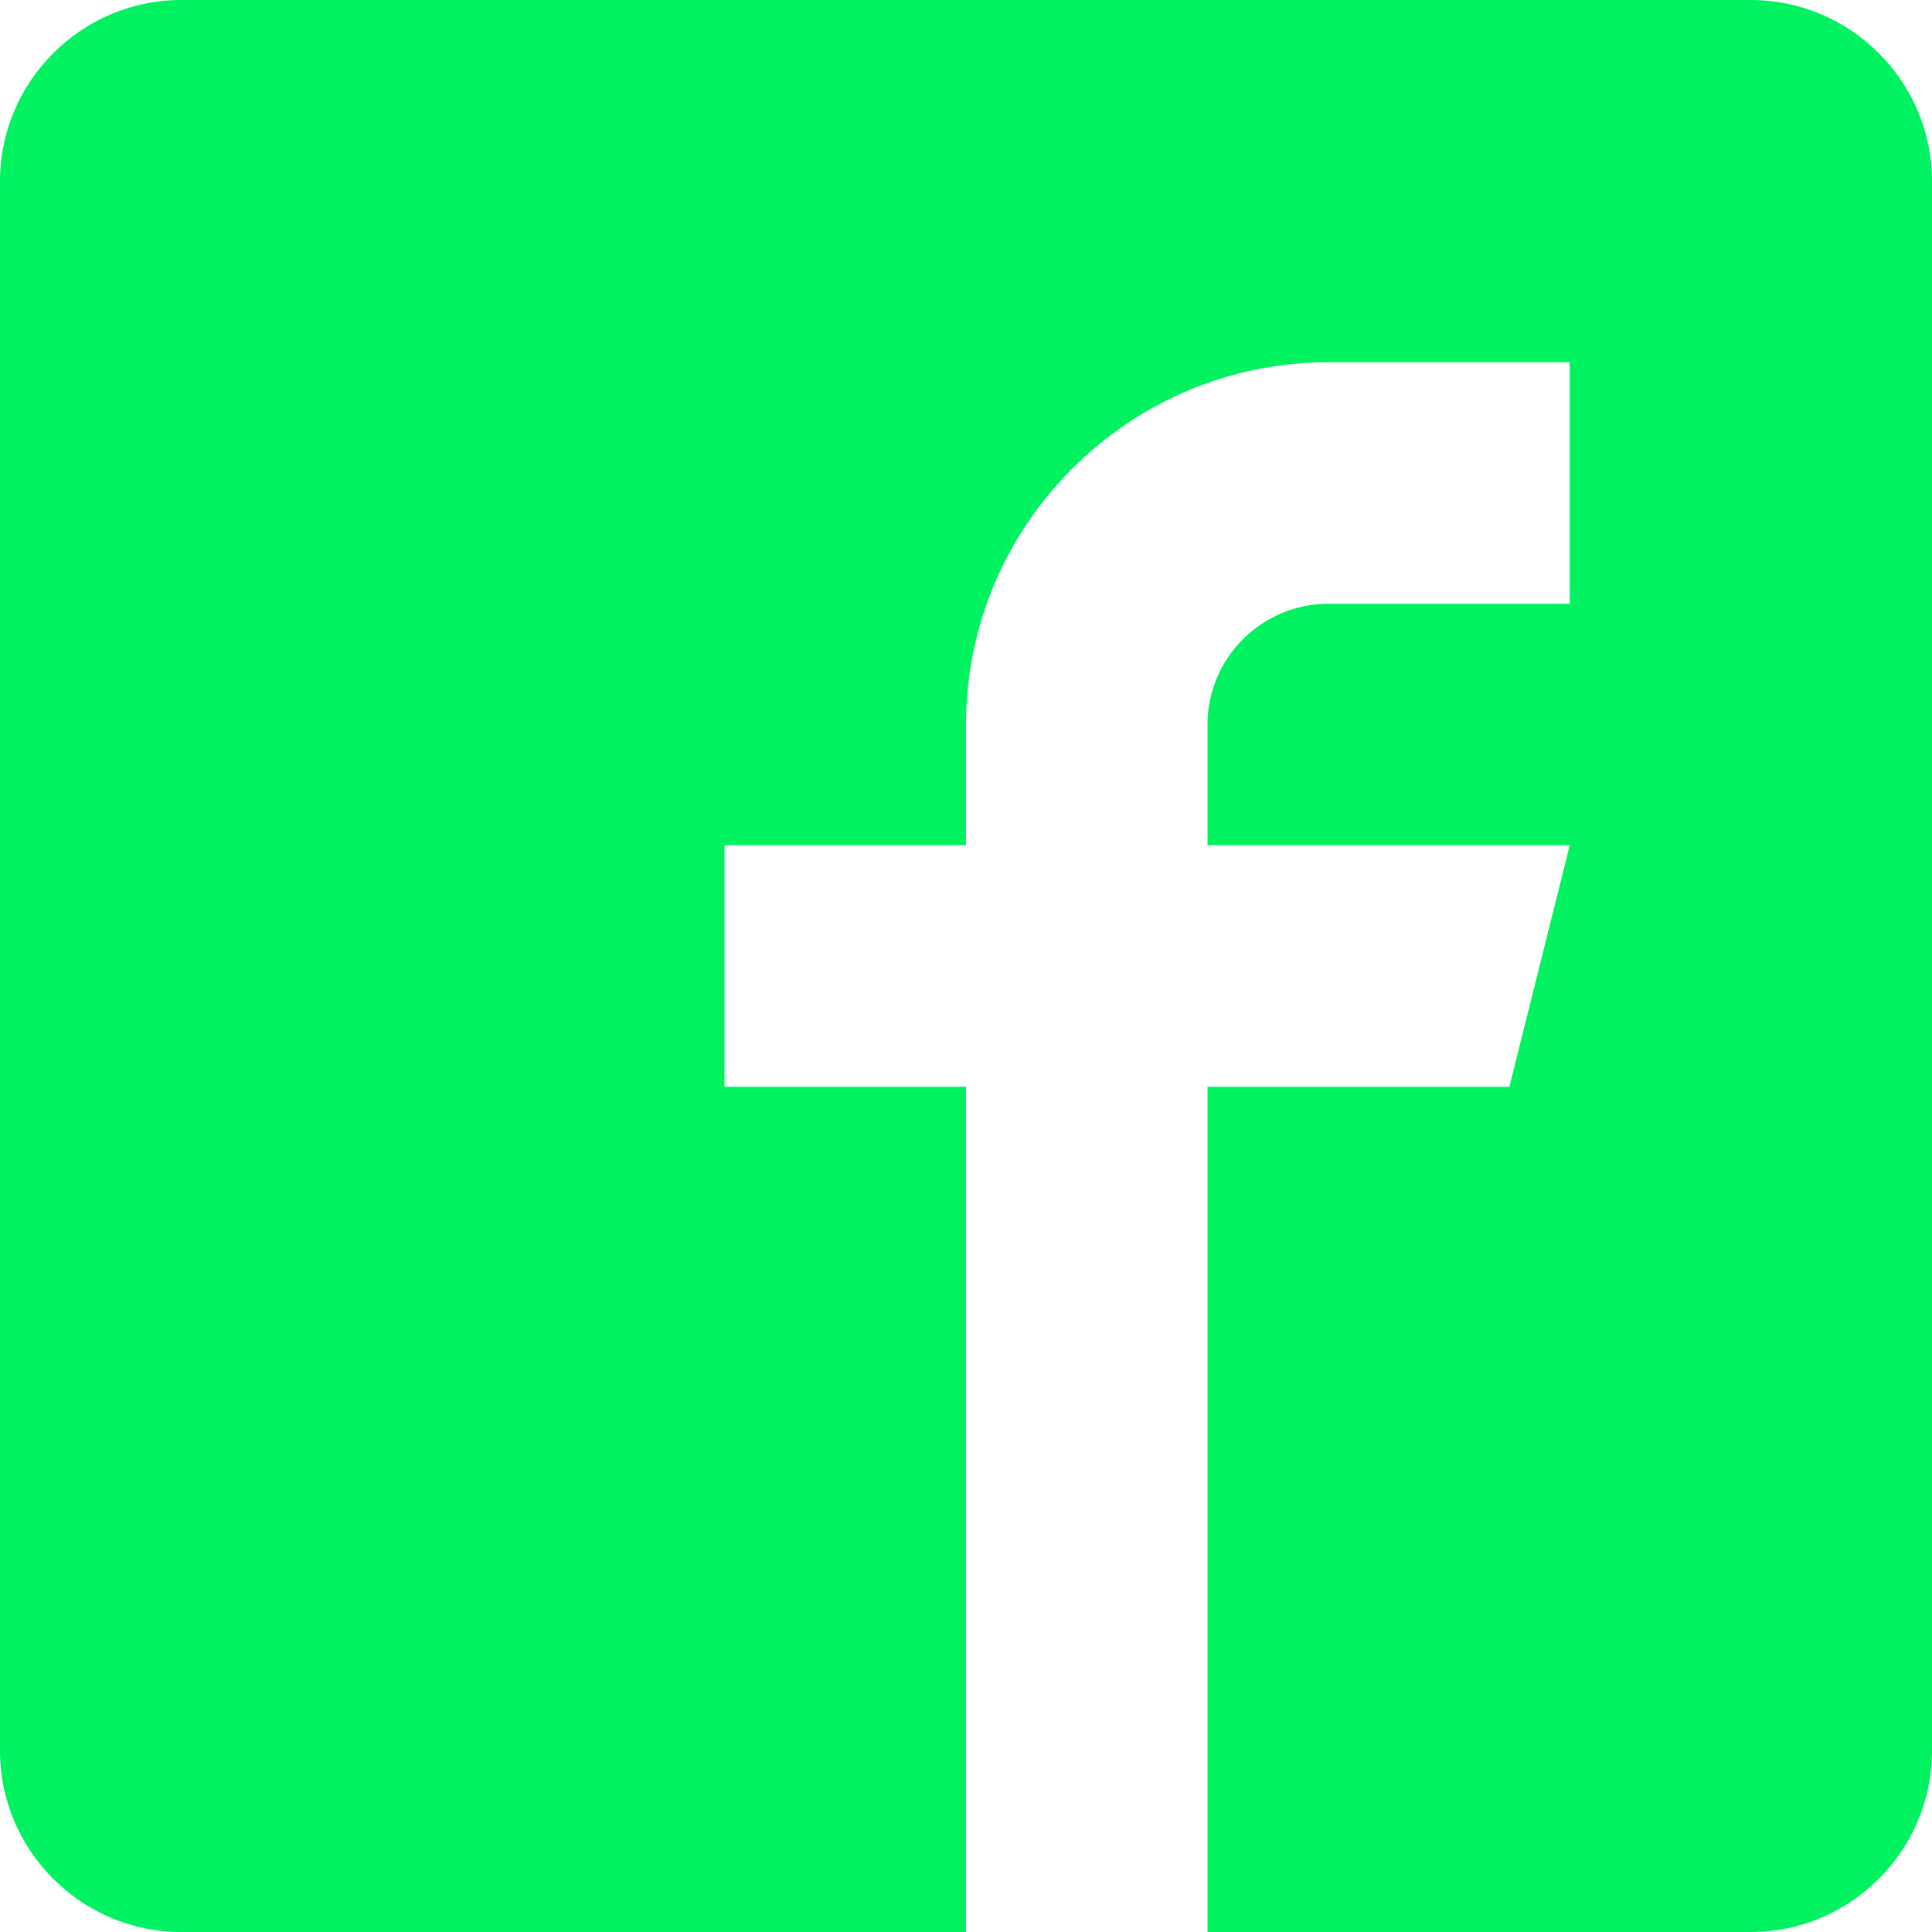
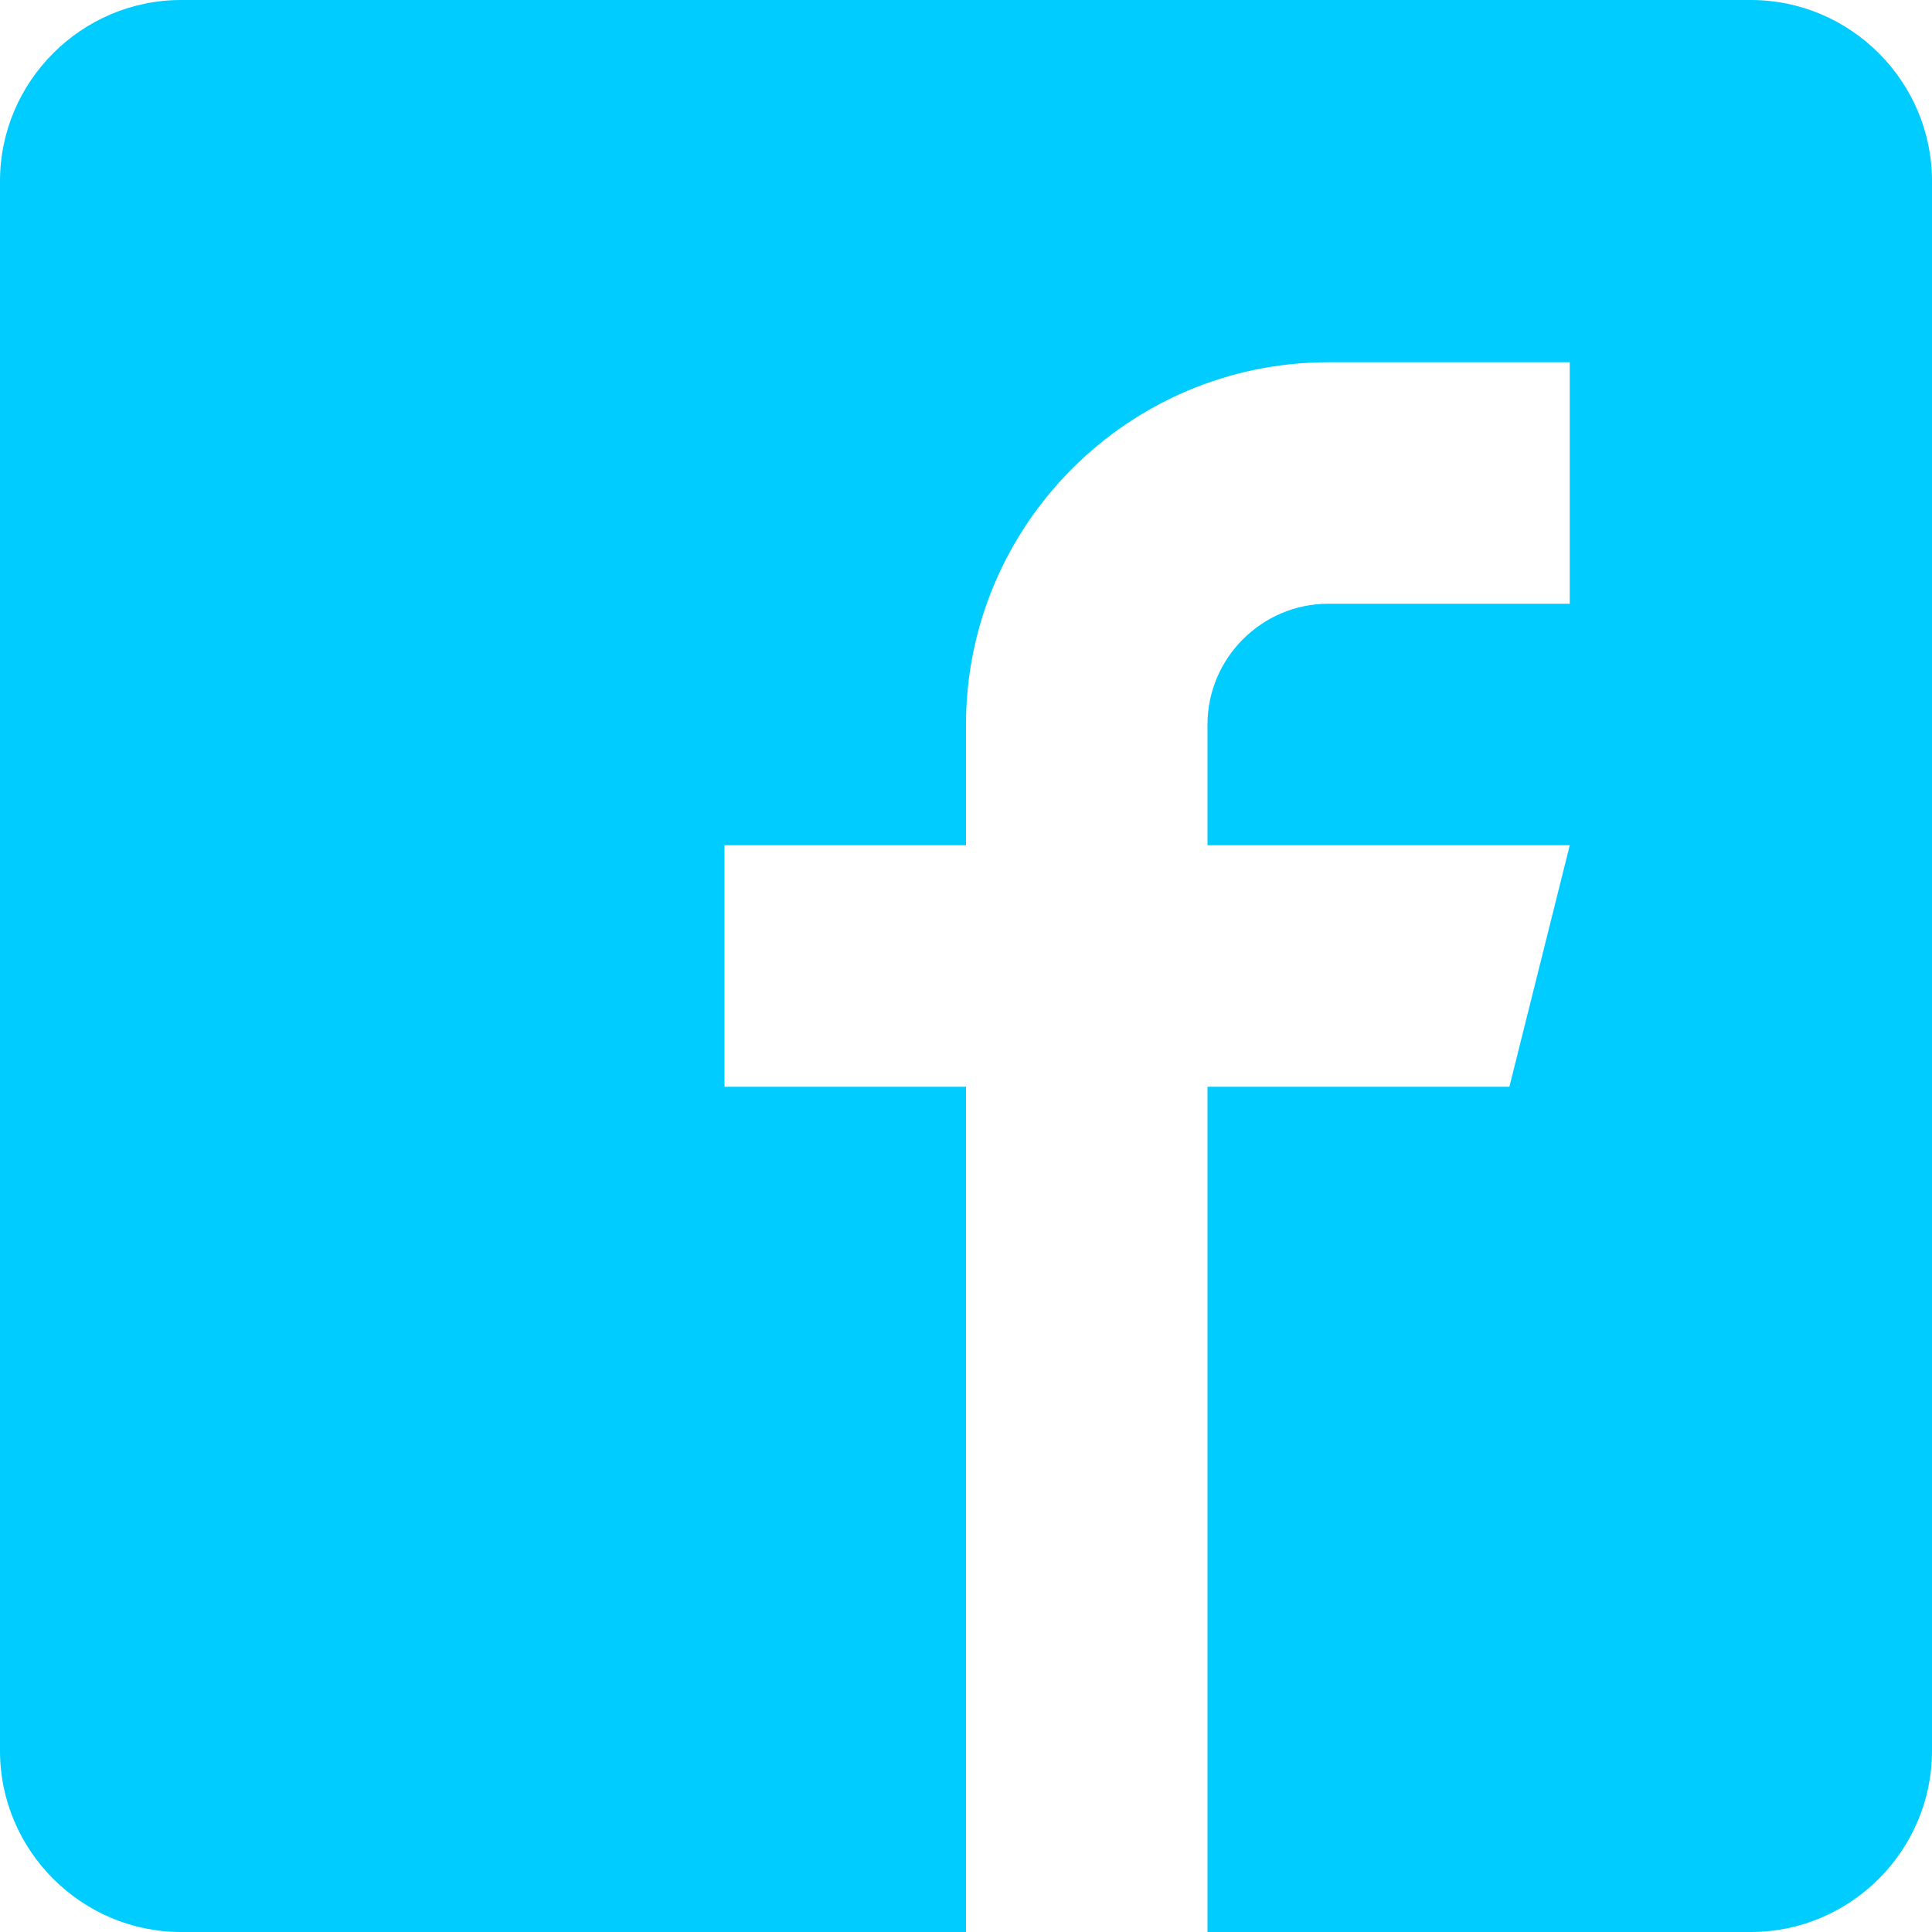
<svg xmlns="http://www.w3.org/2000/svg" version="1.1" width="32" height="32" viewBox="0 0 32 32">
  <rect fill="none" x="0" y="0" width="32" height="32" />
-   <path fill="#00f260" d="M29 0h-26c-1.65 0-3 1.35-3 3v26c0 1.65 1.35 3 3 3h13v-14h-4v-4h4v-2c0-3.306 2.694-6 6-6h4v4h-4c-1.1 0-2 0.9-2 2v2h6l-1 4h-5v14h9c1.65 0 3-1.35 3-3v-26c0-1.65-1.35-3-3-3z" />
+   <path fill="#00ccff" d="M29 0h-26c-1.65 0-3 1.35-3 3v26c0 1.65 1.35 3 3 3h13v-14h-4v-4h4v-2c0-3.306 2.694-6 6-6h4v4h-4c-1.1 0-2 0.9-2 2v2h6l-1 4h-5v14h9c1.65 0 3-1.35 3-3v-26c0-1.65-1.35-3-3-3z" />
</svg>
